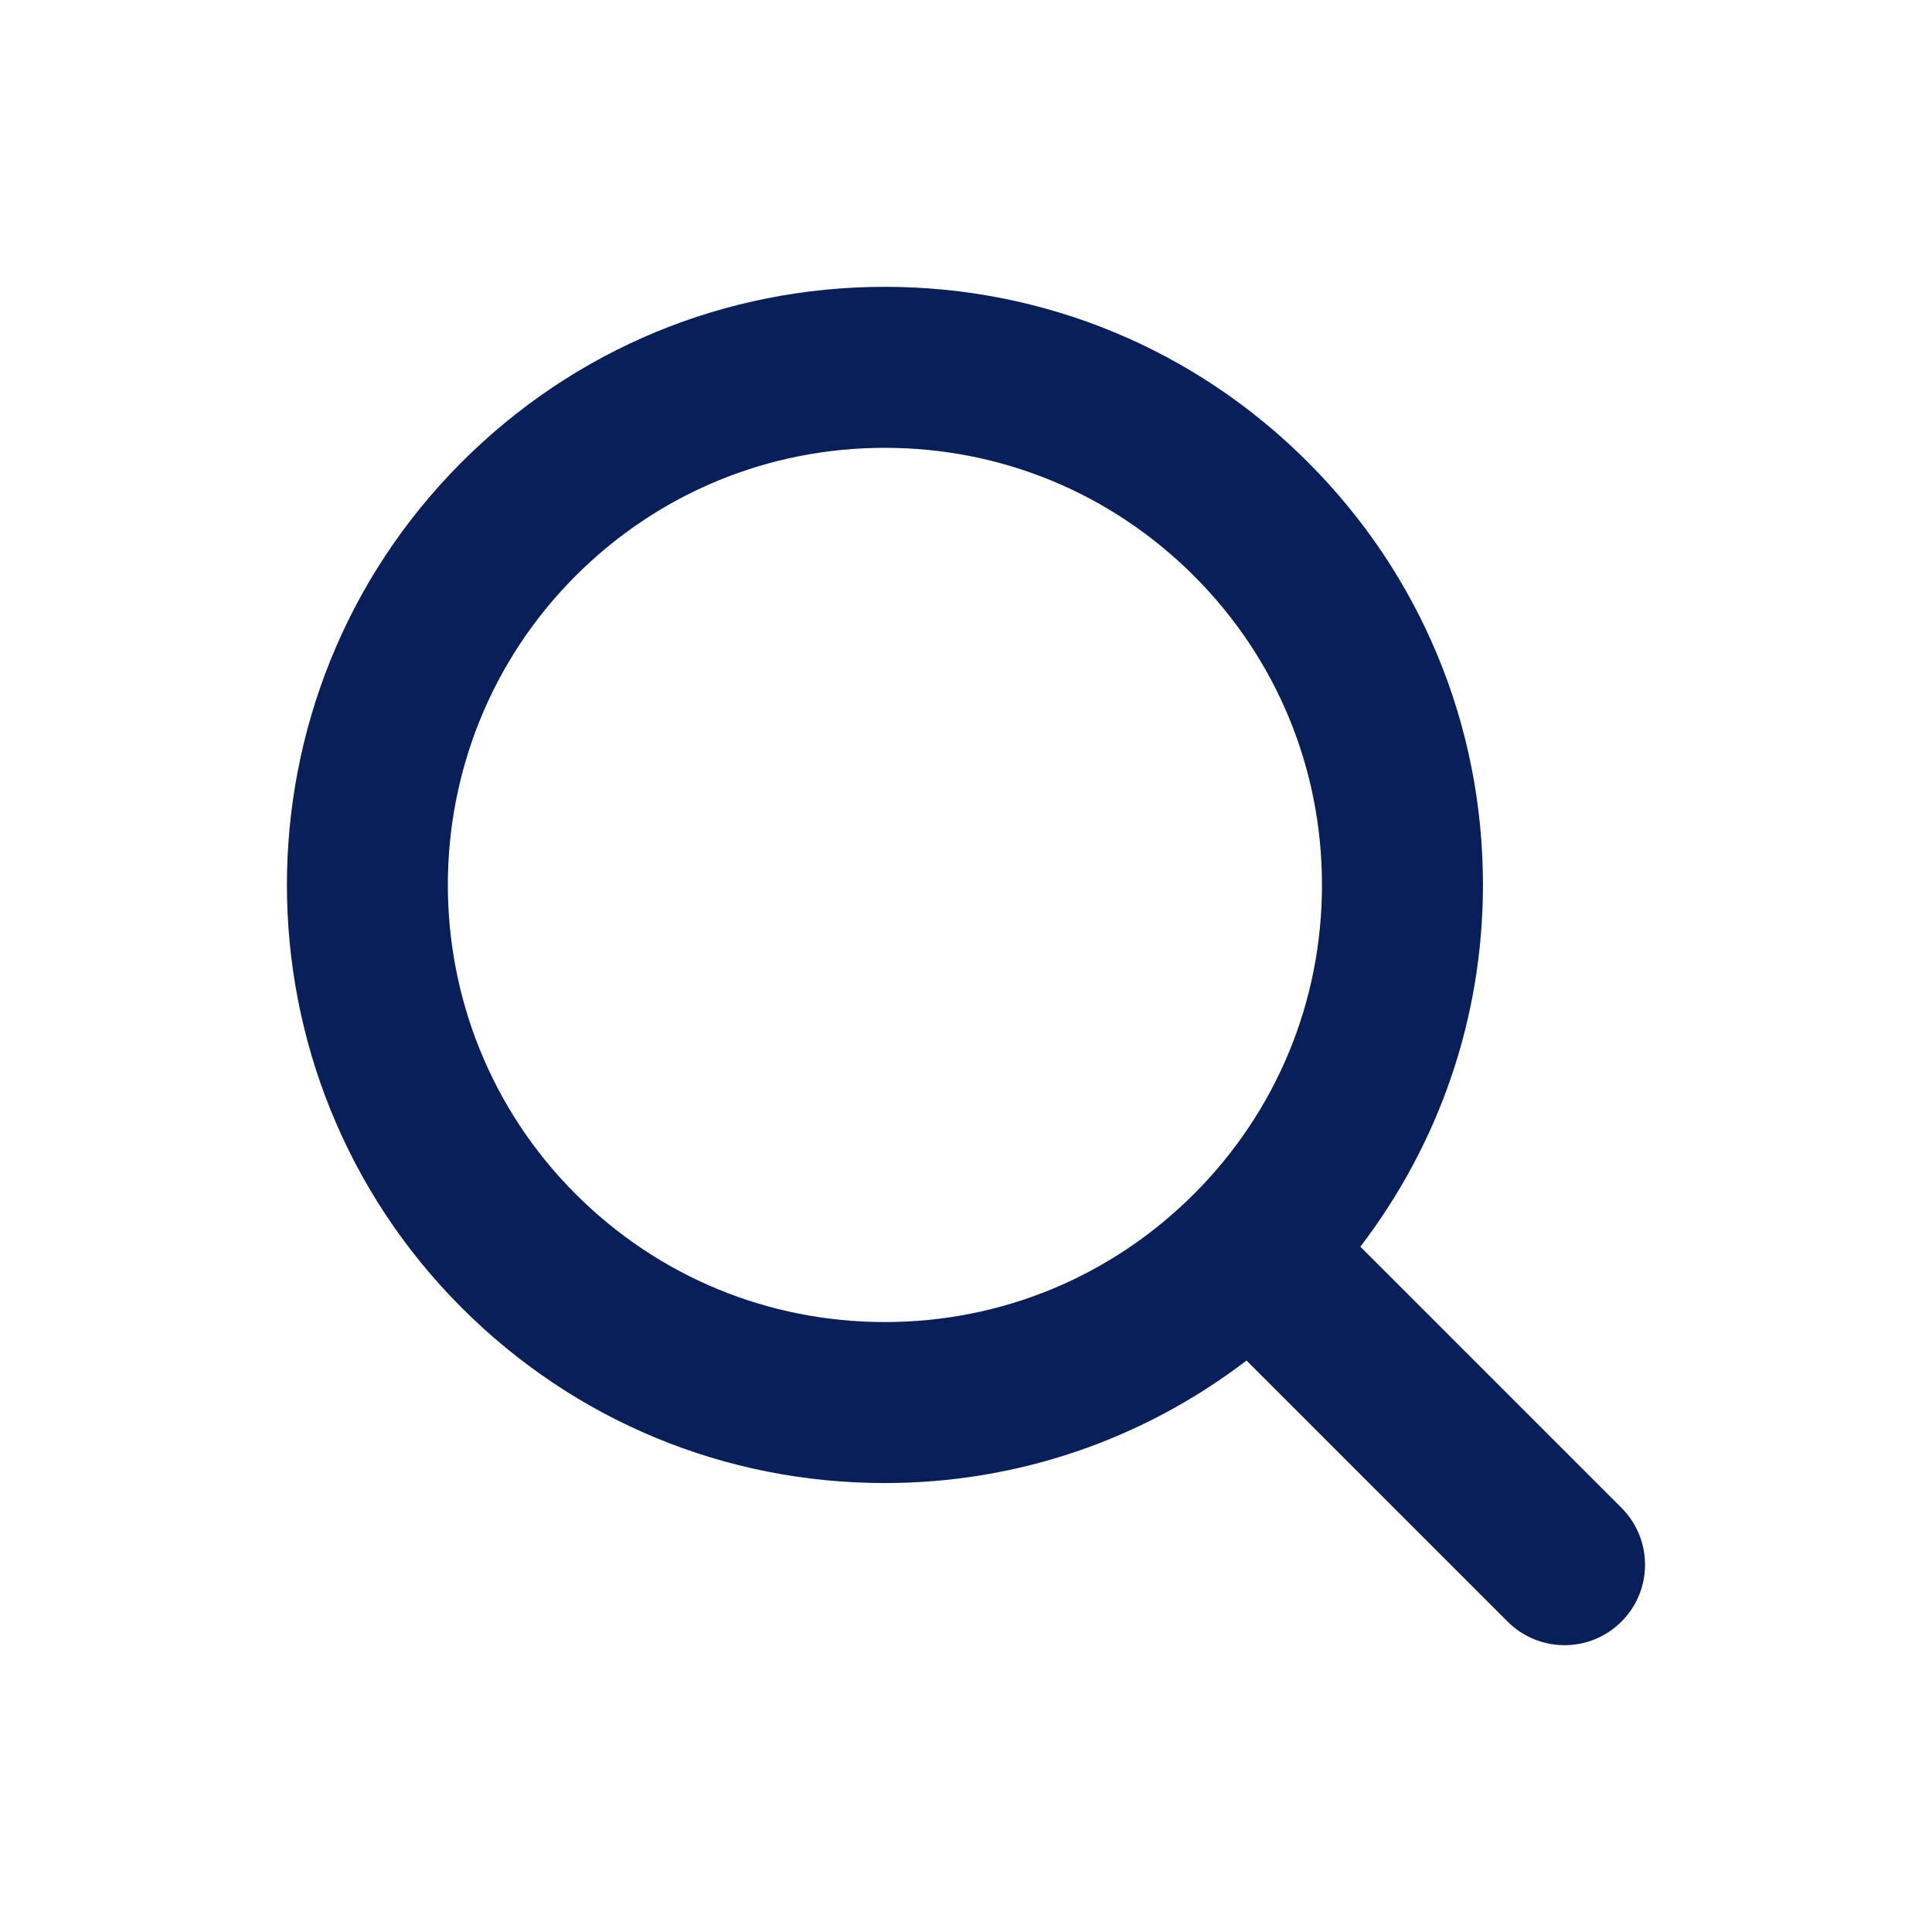
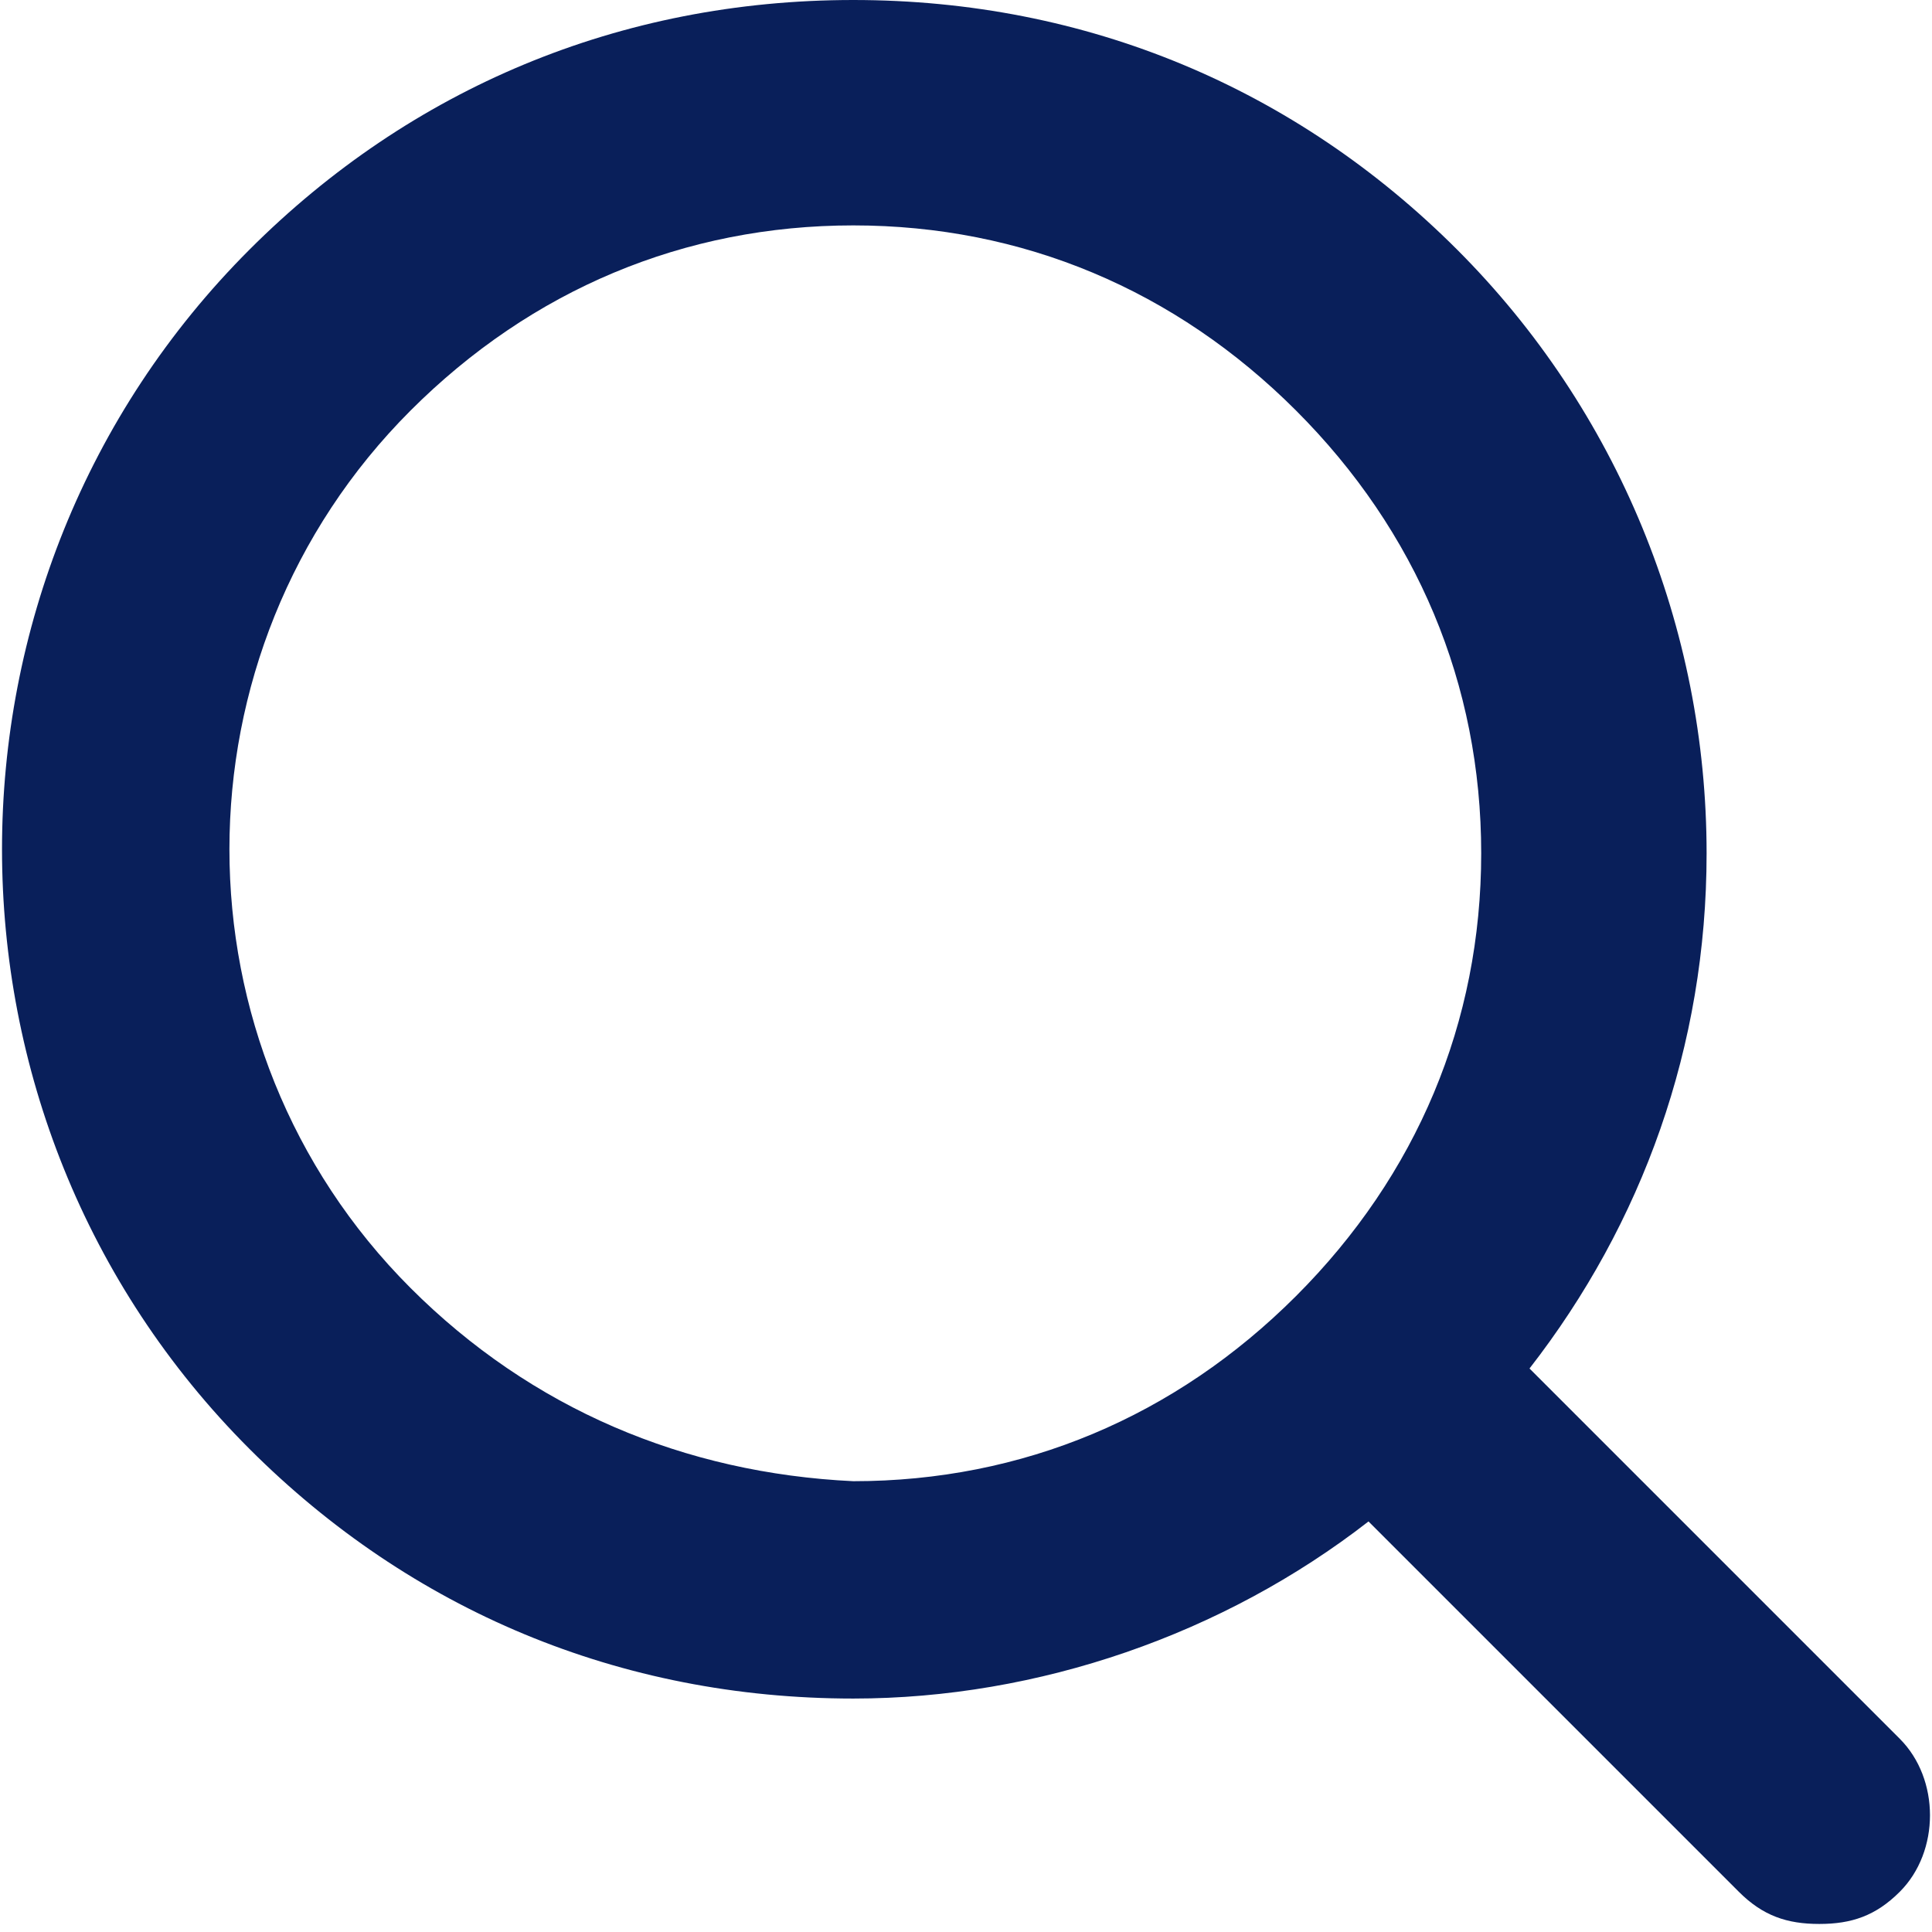
- <svg xmlns="http://www.w3.org/2000/svg" width="24" height="24" viewBox="0 0 24 24" fill="none">
-   <path d="M20.142 18.73L16.899 15.487C17.882 14.2 18.421 12.64 18.422 10.993C18.422 9.008 17.649 7.142 16.245 5.739C14.842 4.336 12.976 3.563 10.991 3.563C9.007 3.563 7.141 4.336 5.737 5.739C2.84 8.636 2.84 13.35 5.737 16.247C7.141 17.65 9.007 18.423 10.991 18.423C12.638 18.423 14.199 17.884 15.485 16.901L18.728 20.144C18.924 20.34 19.18 20.437 19.436 20.437C19.691 20.437 19.947 20.34 20.142 20.144C20.533 19.754 20.533 19.121 20.142 18.73ZM7.151 14.833C5.034 12.716 5.034 9.271 7.151 7.153C8.177 6.128 9.541 5.563 10.991 5.563C12.442 5.563 13.805 6.128 14.831 7.153C15.857 8.179 16.422 9.542 16.422 10.993C16.422 12.444 15.857 13.807 14.831 14.833C13.805 15.858 12.442 16.423 10.991 16.423C9.541 16.423 8.177 15.858 7.151 14.833Z" fill="#091F5A" />
+ <svg xmlns="http://www.w3.org/2000/svg" version="1.1" id="Calque_1" x="0px" y="0px" viewBox="0 0 24 24" style="enable-background:new 0 0 24 24;" xml:space="preserve">
+   <style type="text/css">
+ 	.st0{fill:#091F5A;}
+ </style>
+   <path class="st0" d="M23.6,21.6L19,17c1.4-1.8,2.2-4,2.2-6.4c0-2.8-1.1-5.5-3.1-7.5c-2-2-4.6-3.1-7.5-3.1C7.7,0,5.1,1.1,3.1,3.1  C-1,7.2-1,13.9,3.1,18c2,2,4.6,3.1,7.5,3.1c2.3,0,4.6-0.8,6.4-2.2l4.6,4.6c0.3,0.3,0.6,0.4,1,0.4c0.4,0,0.7-0.1,1-0.4  C24.1,23,24.1,22.1,23.6,21.6z M5.1,16c-3-3-3-7.9,0-10.9c1.5-1.5,3.4-2.3,5.5-2.3c2.1,0,4,0.8,5.5,2.3c1.5,1.5,2.3,3.4,2.3,5.5  c0,2.1-0.8,4-2.3,5.5c-1.5,1.5-3.4,2.3-5.5,2.3C8.5,18.3,6.6,17.5,5.1,16z" />
</svg>
